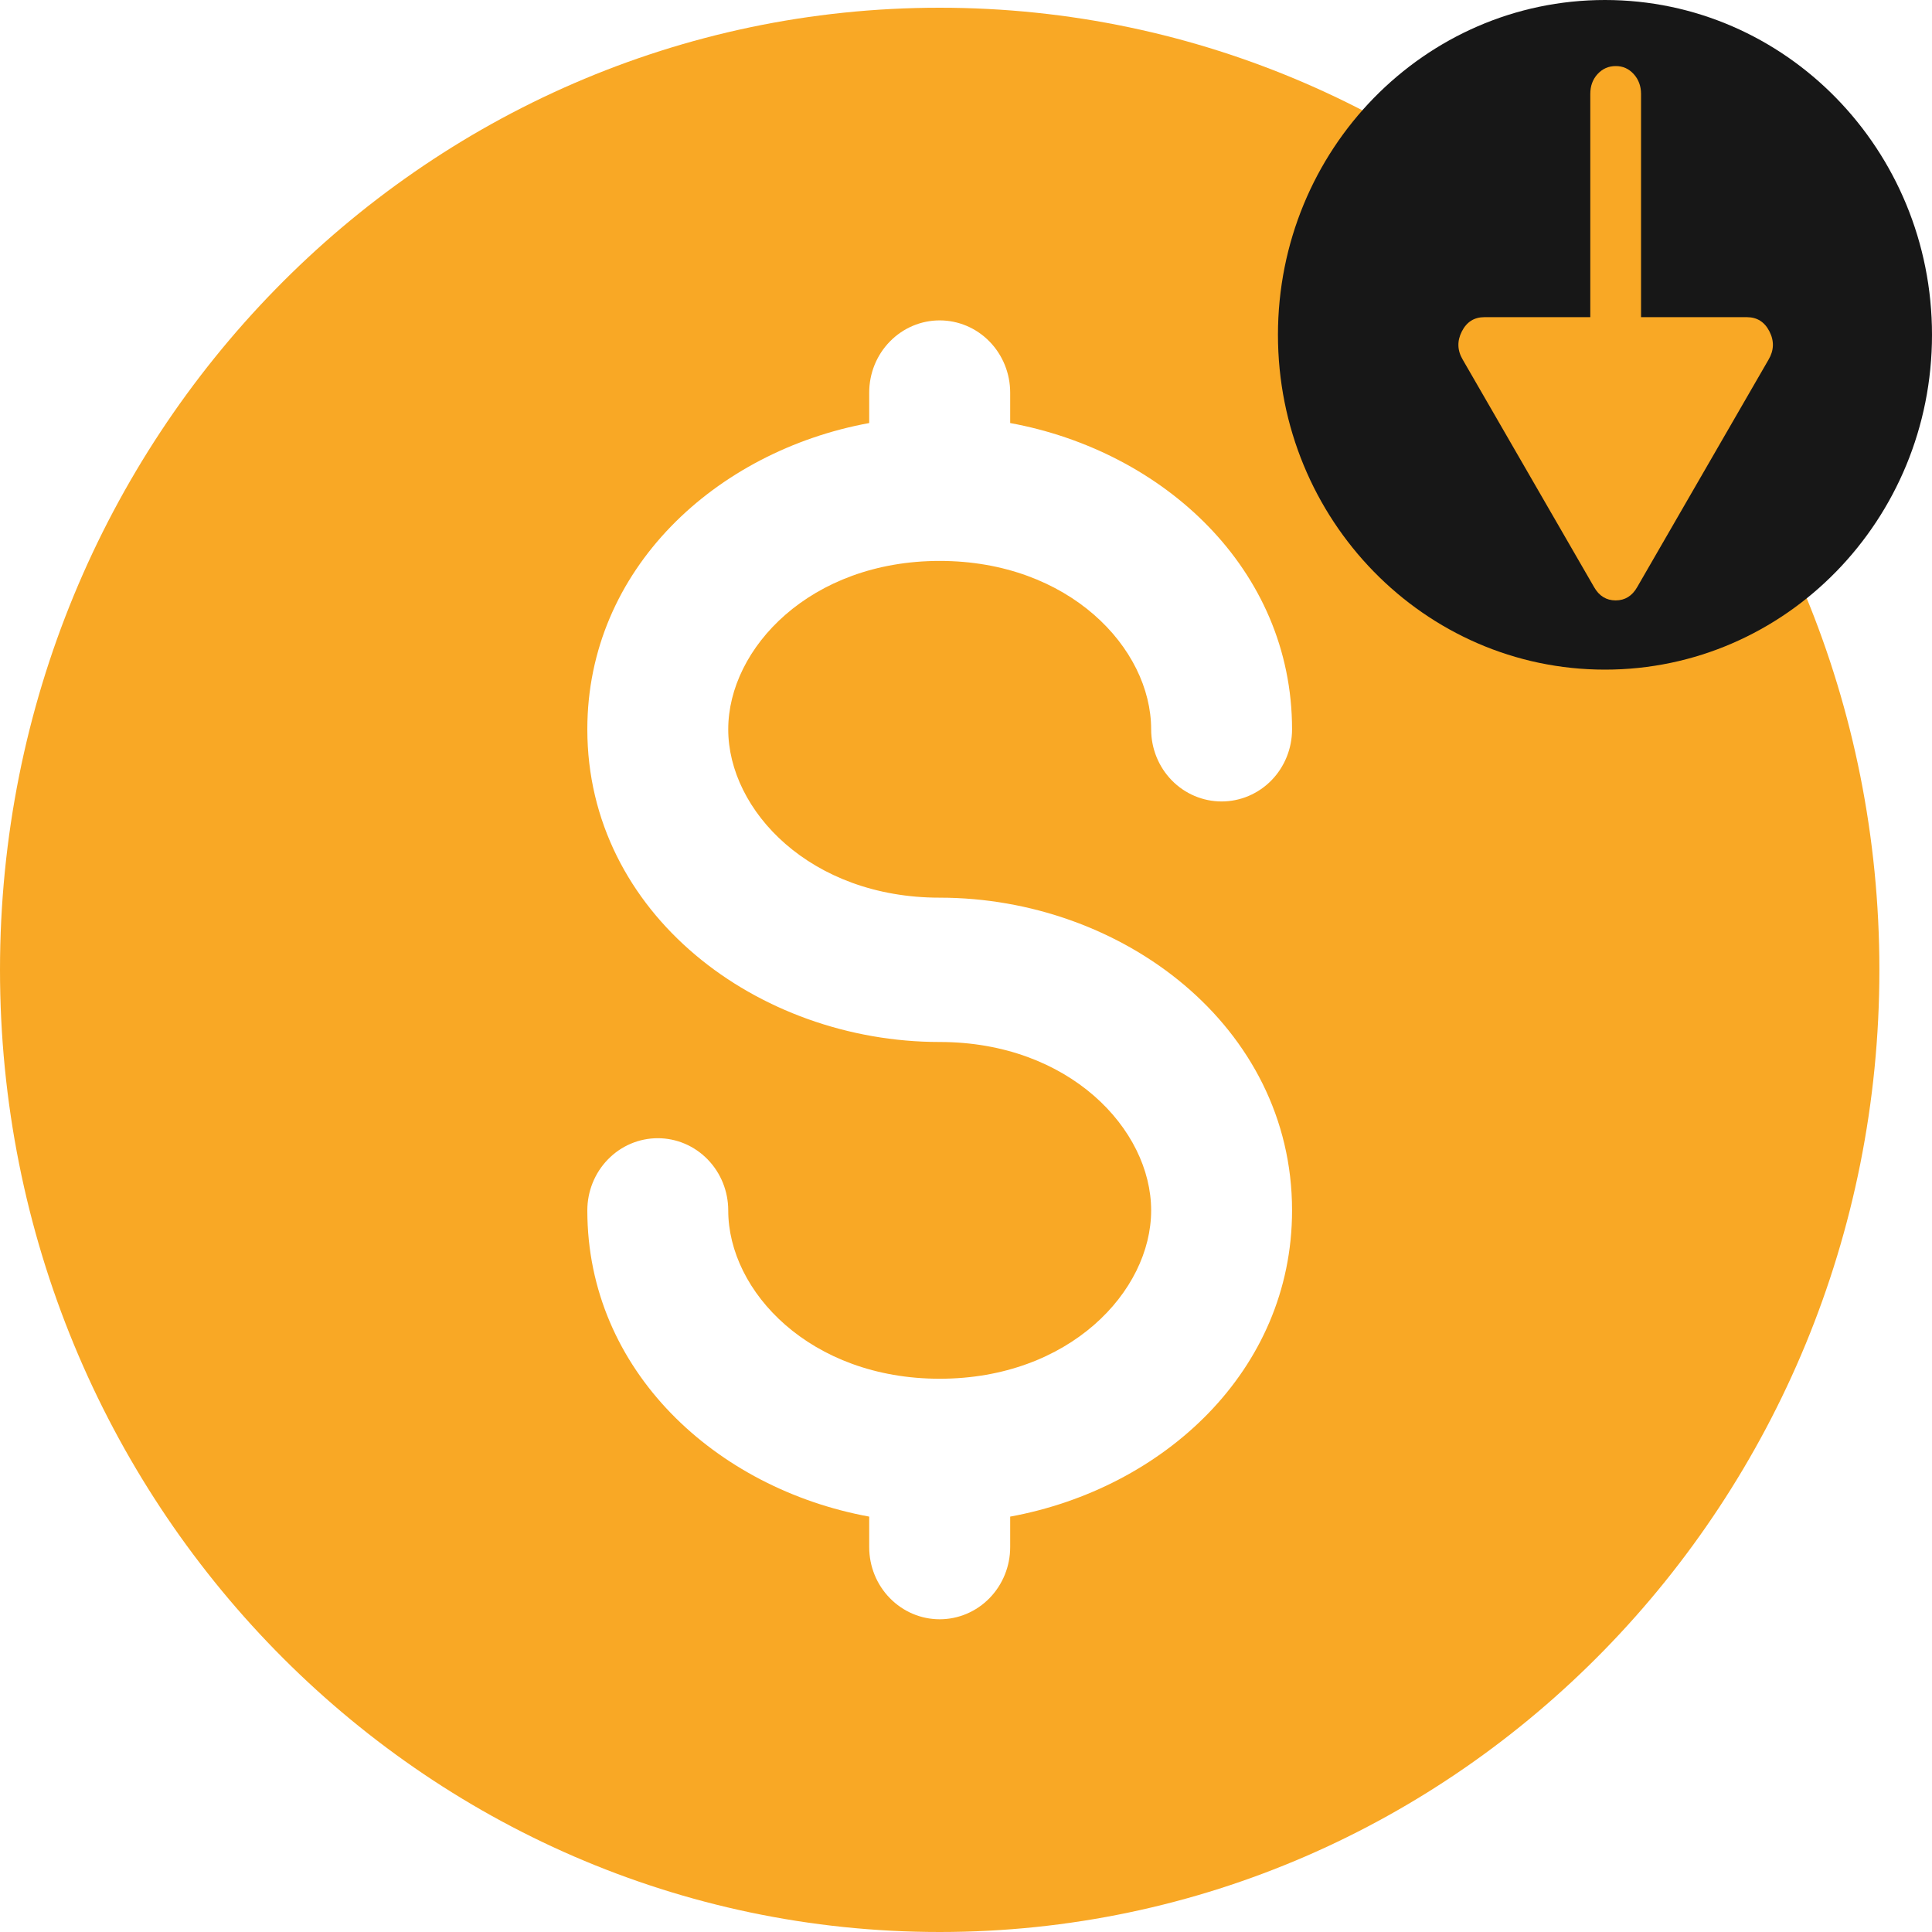
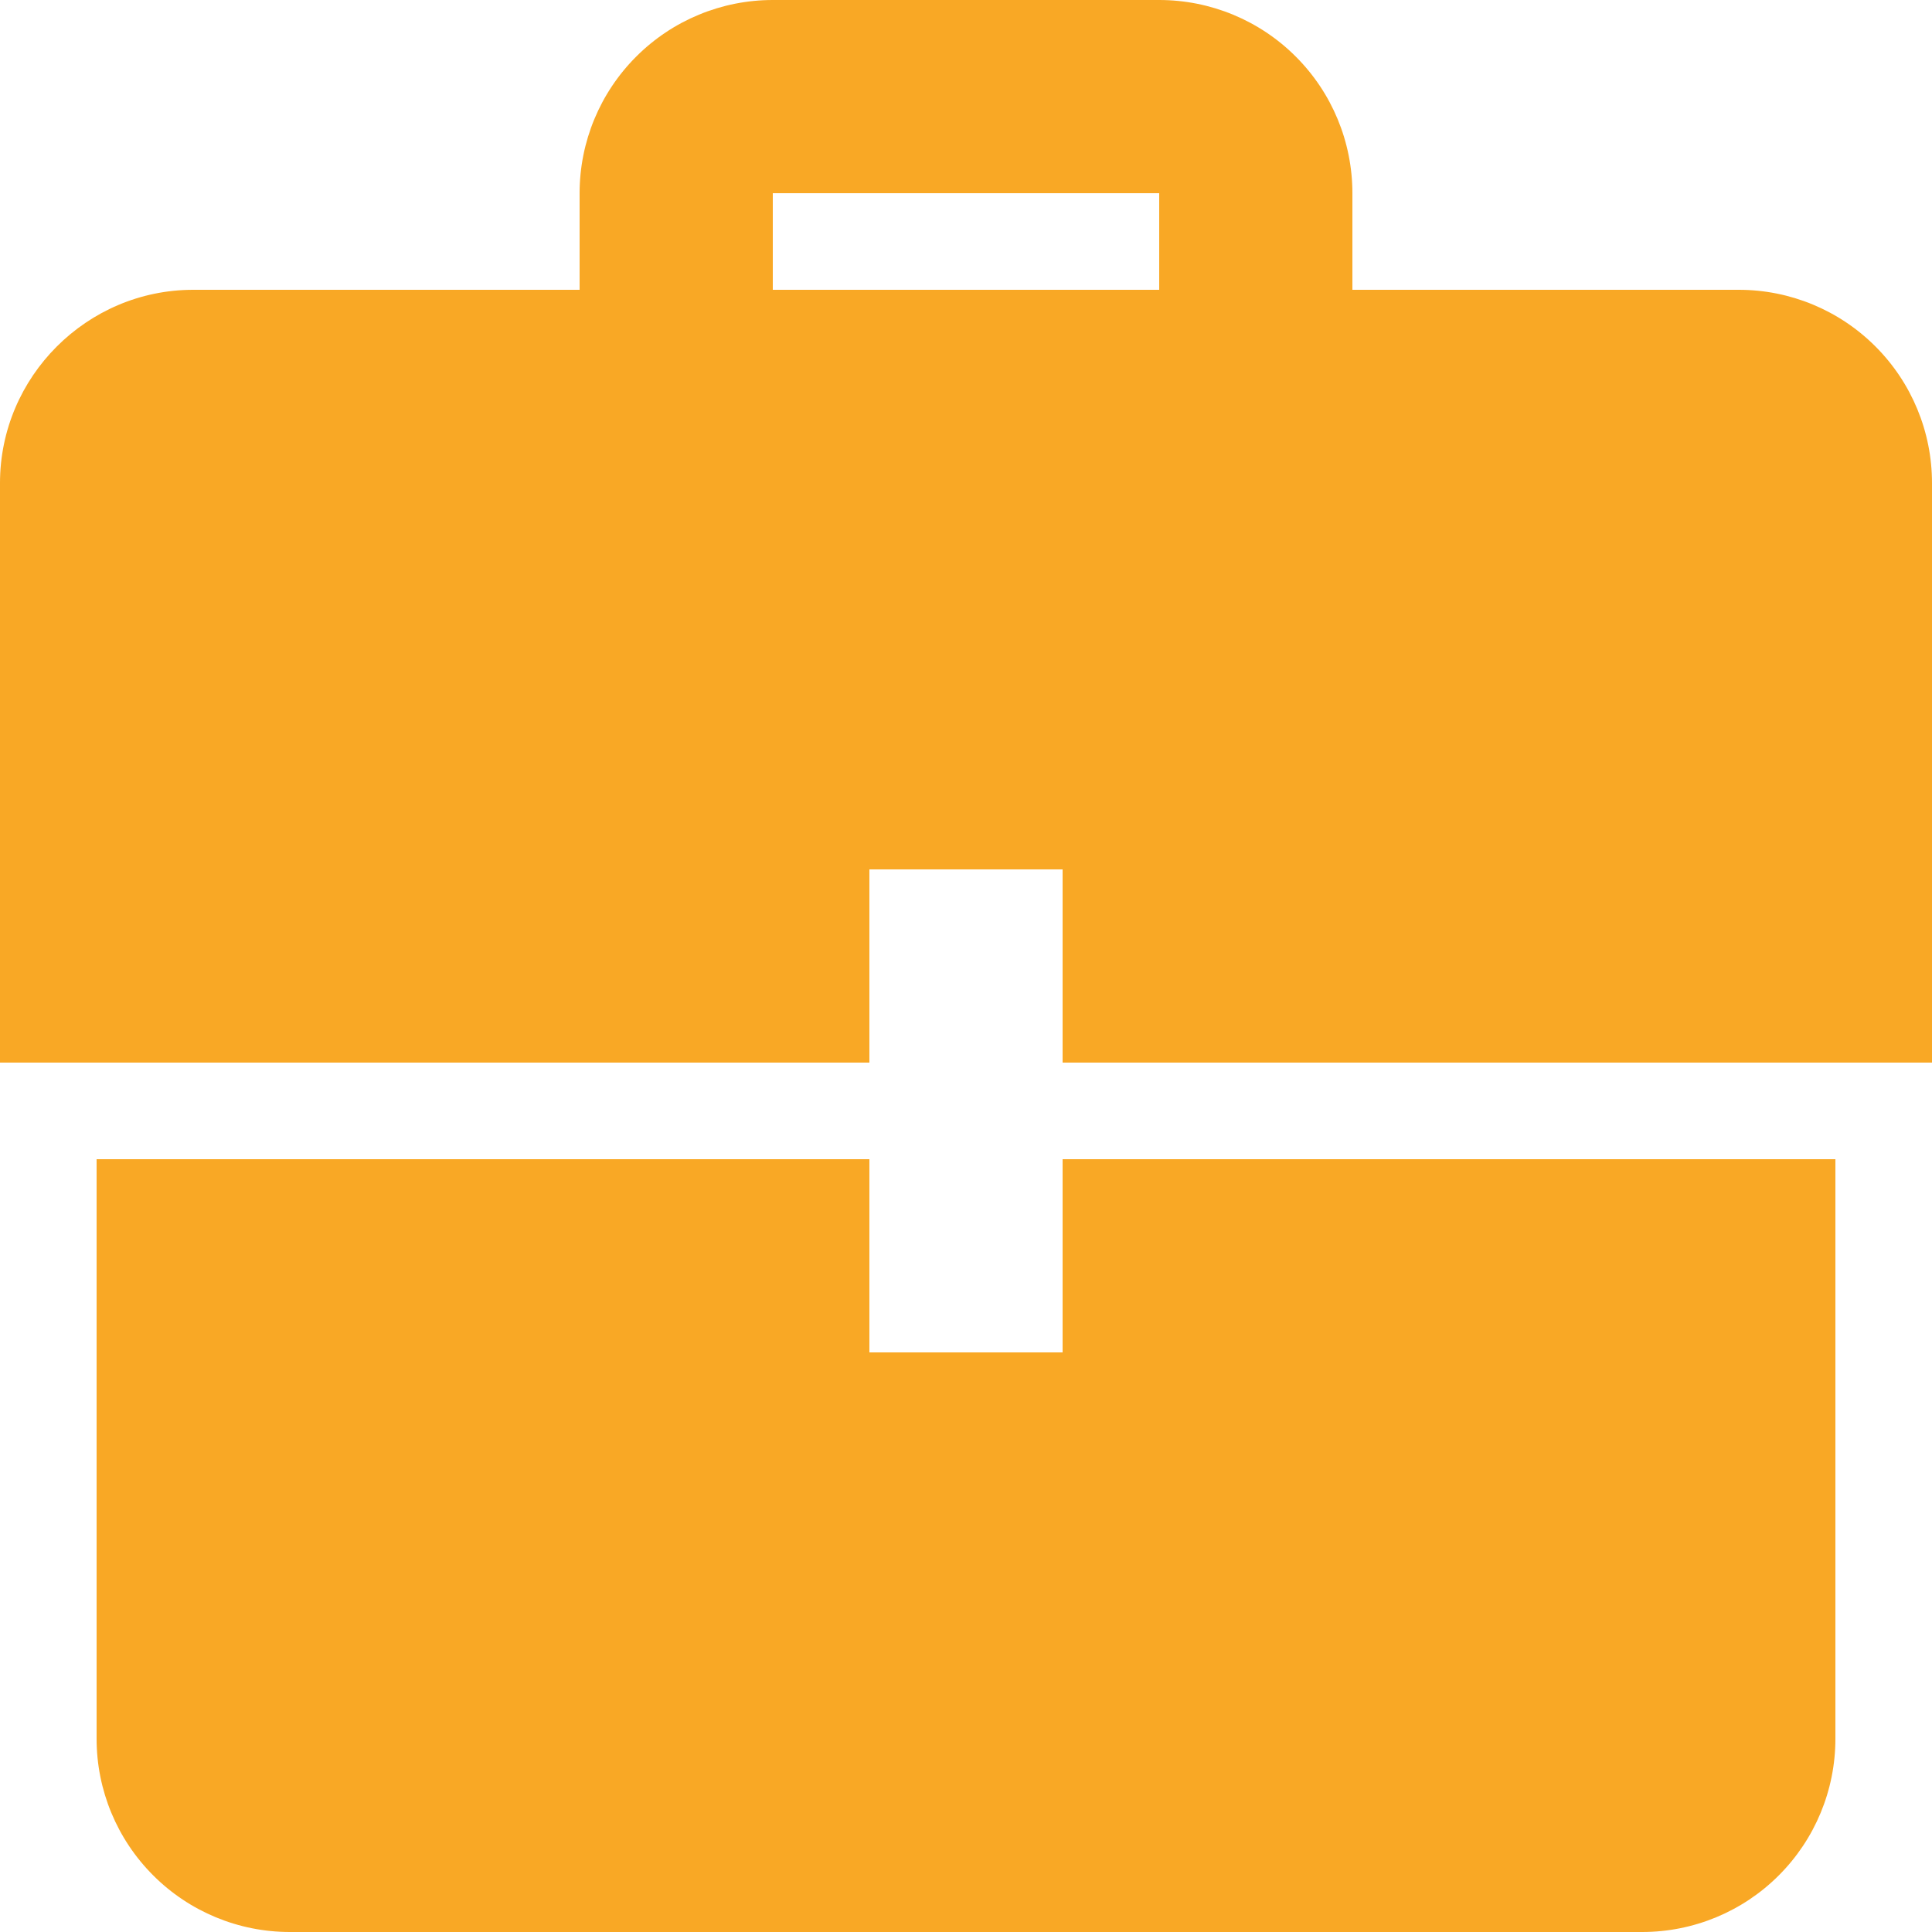
<svg xmlns="http://www.w3.org/2000/svg" width="30" height="30" viewBox="0 0 30 30" fill="none">
-   <path fill-rule="evenodd" clip-rule="evenodd" d="M14.591 30C22.65 30 29.183 23.311 29.183 15.06C29.183 6.808 22.65 0.12 14.591 0.12C6.533 0.12 0 6.808 0 15.06C0 23.311 6.533 30 14.591 30ZM15.686 6.096C15.686 5.798 15.57 5.513 15.365 5.303C15.16 5.093 14.882 4.975 14.591 4.975C14.301 4.975 14.023 5.093 13.818 5.303C13.612 5.513 13.497 5.798 13.497 6.096V6.569C11.119 7.005 9.12 8.836 9.12 11.325C9.12 14.189 11.765 16.18 14.591 16.18C16.601 16.18 17.875 17.534 17.875 18.795C17.875 20.056 16.601 21.409 14.591 21.409C12.584 21.409 11.308 20.056 11.308 18.795C11.308 18.498 11.193 18.213 10.988 18.003C10.783 17.792 10.504 17.674 10.214 17.674C9.924 17.674 9.645 17.792 9.44 18.003C9.235 18.213 9.12 18.498 9.12 18.795C9.12 21.284 11.119 23.114 13.497 23.55V24.024C13.497 24.321 13.612 24.606 13.818 24.816C14.023 25.026 14.301 25.144 14.591 25.144C14.882 25.144 15.16 25.026 15.365 24.816C15.57 24.606 15.686 24.321 15.686 24.024V23.55C18.064 23.114 20.063 21.284 20.063 18.795C20.063 15.931 17.418 13.939 14.591 13.939C12.584 13.939 11.308 12.586 11.308 11.325C11.308 10.064 12.584 8.71 14.591 8.71C16.601 8.71 17.875 10.064 17.875 11.325C17.875 11.622 17.99 11.907 18.195 12.117C18.4 12.327 18.679 12.445 18.969 12.445C19.259 12.445 19.538 12.327 19.743 12.117C19.948 11.907 20.063 11.622 20.063 11.325C20.063 8.836 18.064 7.005 15.686 6.569V6.096Z" fill="#F9A825" />
-   <ellipse cx="24.922" cy="5.199" rx="5.078" ry="5.199" fill="#171717" />
-   <path d="M22.714 5.586C22.628 5.441 22.624 5.295 22.699 5.147C22.774 4.999 22.891 4.925 23.049 4.925L24.694 4.925L24.694 1.459C24.694 1.336 24.731 1.233 24.807 1.15C24.883 1.068 24.976 1.026 25.088 1.026C25.199 1.025 25.292 1.067 25.368 1.15C25.444 1.234 25.482 1.337 25.482 1.459L25.482 4.925L27.126 4.925C27.284 4.925 27.401 4.999 27.476 5.147C27.552 5.295 27.547 5.442 27.461 5.586L25.422 9.117C25.344 9.254 25.232 9.323 25.088 9.323C24.943 9.323 24.831 9.254 24.753 9.117L22.714 5.586Z" fill="#F9A825" />
+   <path d="M13.5 18H1.5V27C1.5 27.796 1.816 28.559 2.379 29.121C2.941 29.684 3.704 30 4.5 30H25.5C26.296 30 27.059 29.684 27.621 29.121C28.184 28.559 28.5 27.796 28.5 27V18H16.5V21H13.5V18ZM13.5 16.5H0V7.5C0 5.85 1.35 4.5 3 4.5H9V3C9 2.204 9.316 1.441 9.879 0.879C10.441 0.316 11.204 0 12 0L18 0C18.796 0 19.559 0.316 20.121 0.879C20.684 1.441 21 2.204 21 3V4.5H27C27.796 4.5 28.559 4.816 29.121 5.379C29.684 5.941 30 6.704 30 7.5V16.5H16.5V13.5H13.5V16.5ZM18 4.5V3H12V4.5H18Z" fill="#F9A825" />
</svg>
